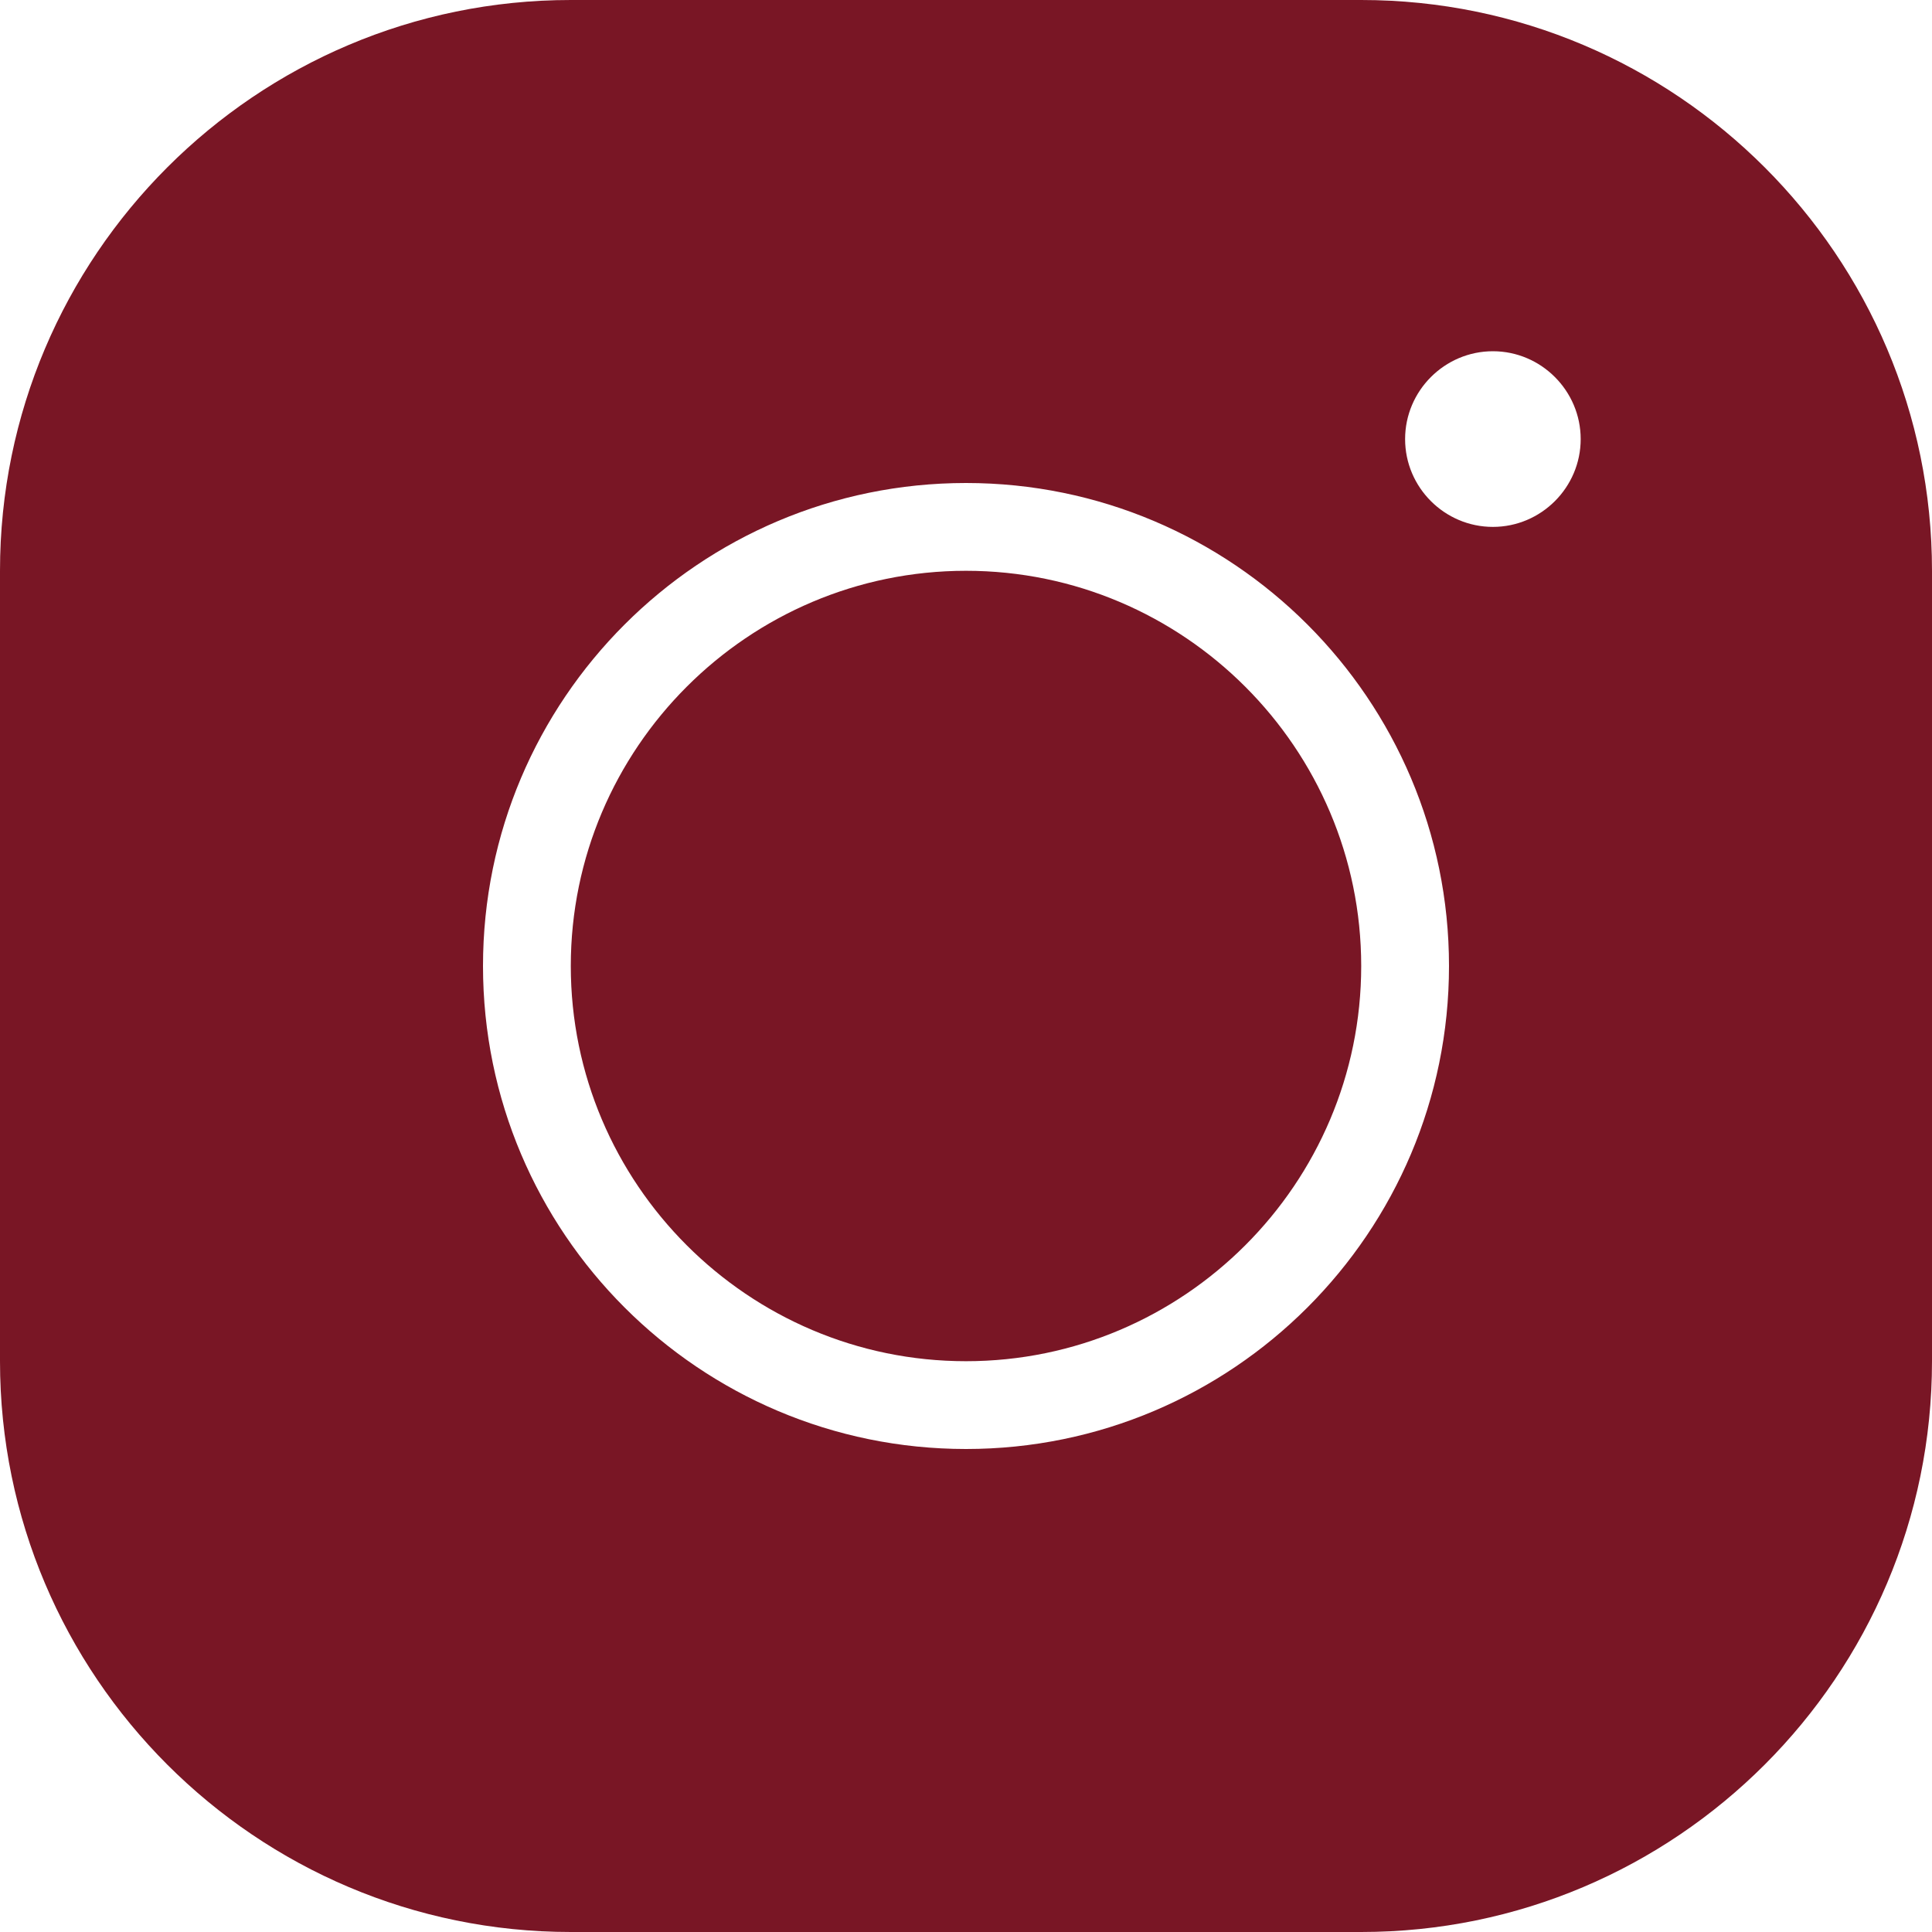
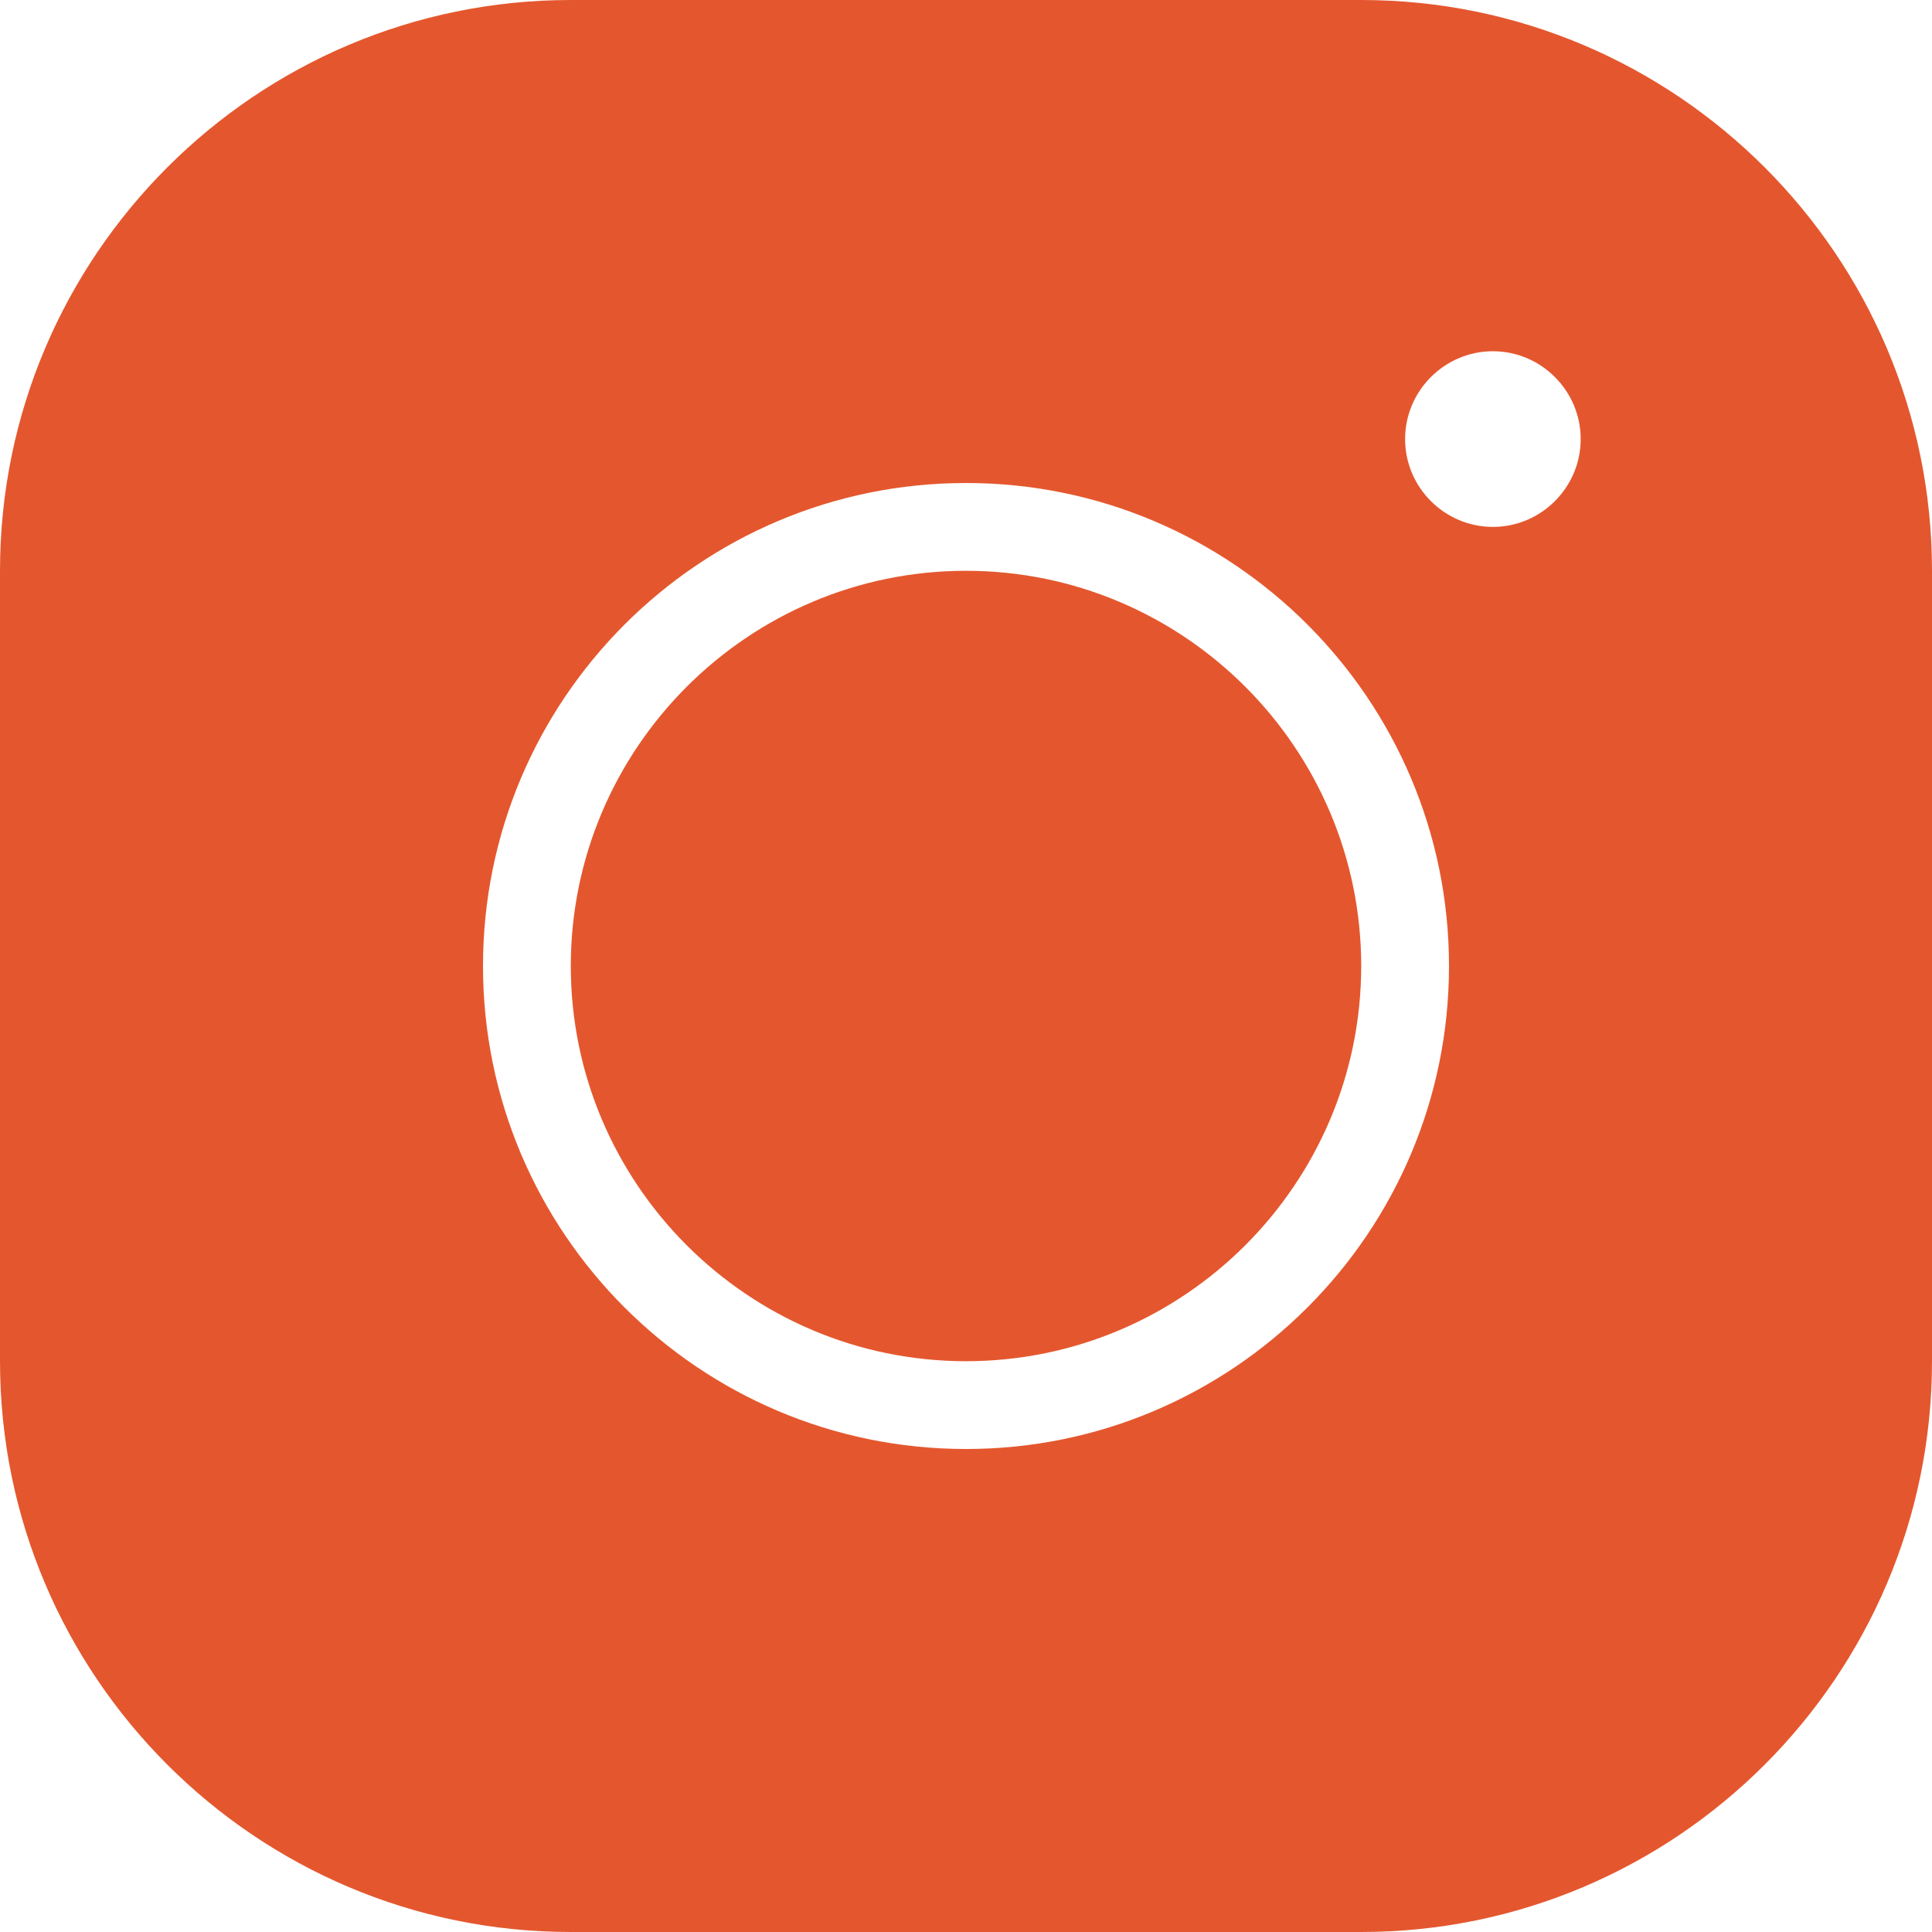
<svg xmlns="http://www.w3.org/2000/svg" width="25" height="25" viewBox="0 0 25 25" fill="none">
-   <path d="M7.386 0C3.312 0 0 3.312 0 7.386V17.614C0 21.688 3.312 25 7.386 25H17.614C21.688 25 25 21.688 25 17.614V7.386C25 3.312 21.688 0 17.614 0H7.386ZM19.318 4.545C19.943 4.545 20.454 5.057 20.454 5.682C20.454 6.307 19.943 6.818 19.318 6.818C18.693 6.818 18.182 6.307 18.182 5.682C18.182 5.057 18.693 4.545 19.318 4.545ZM12.5 6.25C15.949 6.25 18.75 9.051 18.75 12.5C18.75 15.949 15.949 18.75 12.5 18.75C9.051 18.75 6.25 15.949 6.25 12.5C6.25 9.051 9.051 6.25 12.5 6.25ZM12.5 7.386C9.682 7.386 7.386 9.682 7.386 12.5C7.386 15.318 9.682 17.614 12.5 17.614C15.318 17.614 17.614 15.318 17.614 12.5C17.614 9.682 15.318 7.386 12.5 7.386Z" fill="#791625" />
+   <path d="M7.386 0C3.312 0 0 3.312 0 7.386V17.614C0 21.688 3.312 25 7.386 25H17.614C21.688 25 25 21.688 25 17.614V7.386C25 3.312 21.688 0 17.614 0H7.386ZM19.318 4.545C19.943 4.545 20.454 5.057 20.454 5.682C20.454 6.307 19.943 6.818 19.318 6.818C18.693 6.818 18.182 6.307 18.182 5.682C18.182 5.057 18.693 4.545 19.318 4.545ZM12.5 6.25C15.949 6.25 18.75 9.051 18.75 12.5C18.75 15.949 15.949 18.75 12.5 18.75C9.051 18.75 6.25 15.949 6.25 12.5C6.25 9.051 9.051 6.25 12.5 6.25ZM12.5 7.386C9.682 7.386 7.386 9.682 7.386 12.5C7.386 15.318 9.682 17.614 12.5 17.614C15.318 17.614 17.614 15.318 17.614 12.5C17.614 9.682 15.318 7.386 12.5 7.386Z" fill="#E4572E" />
</svg>
